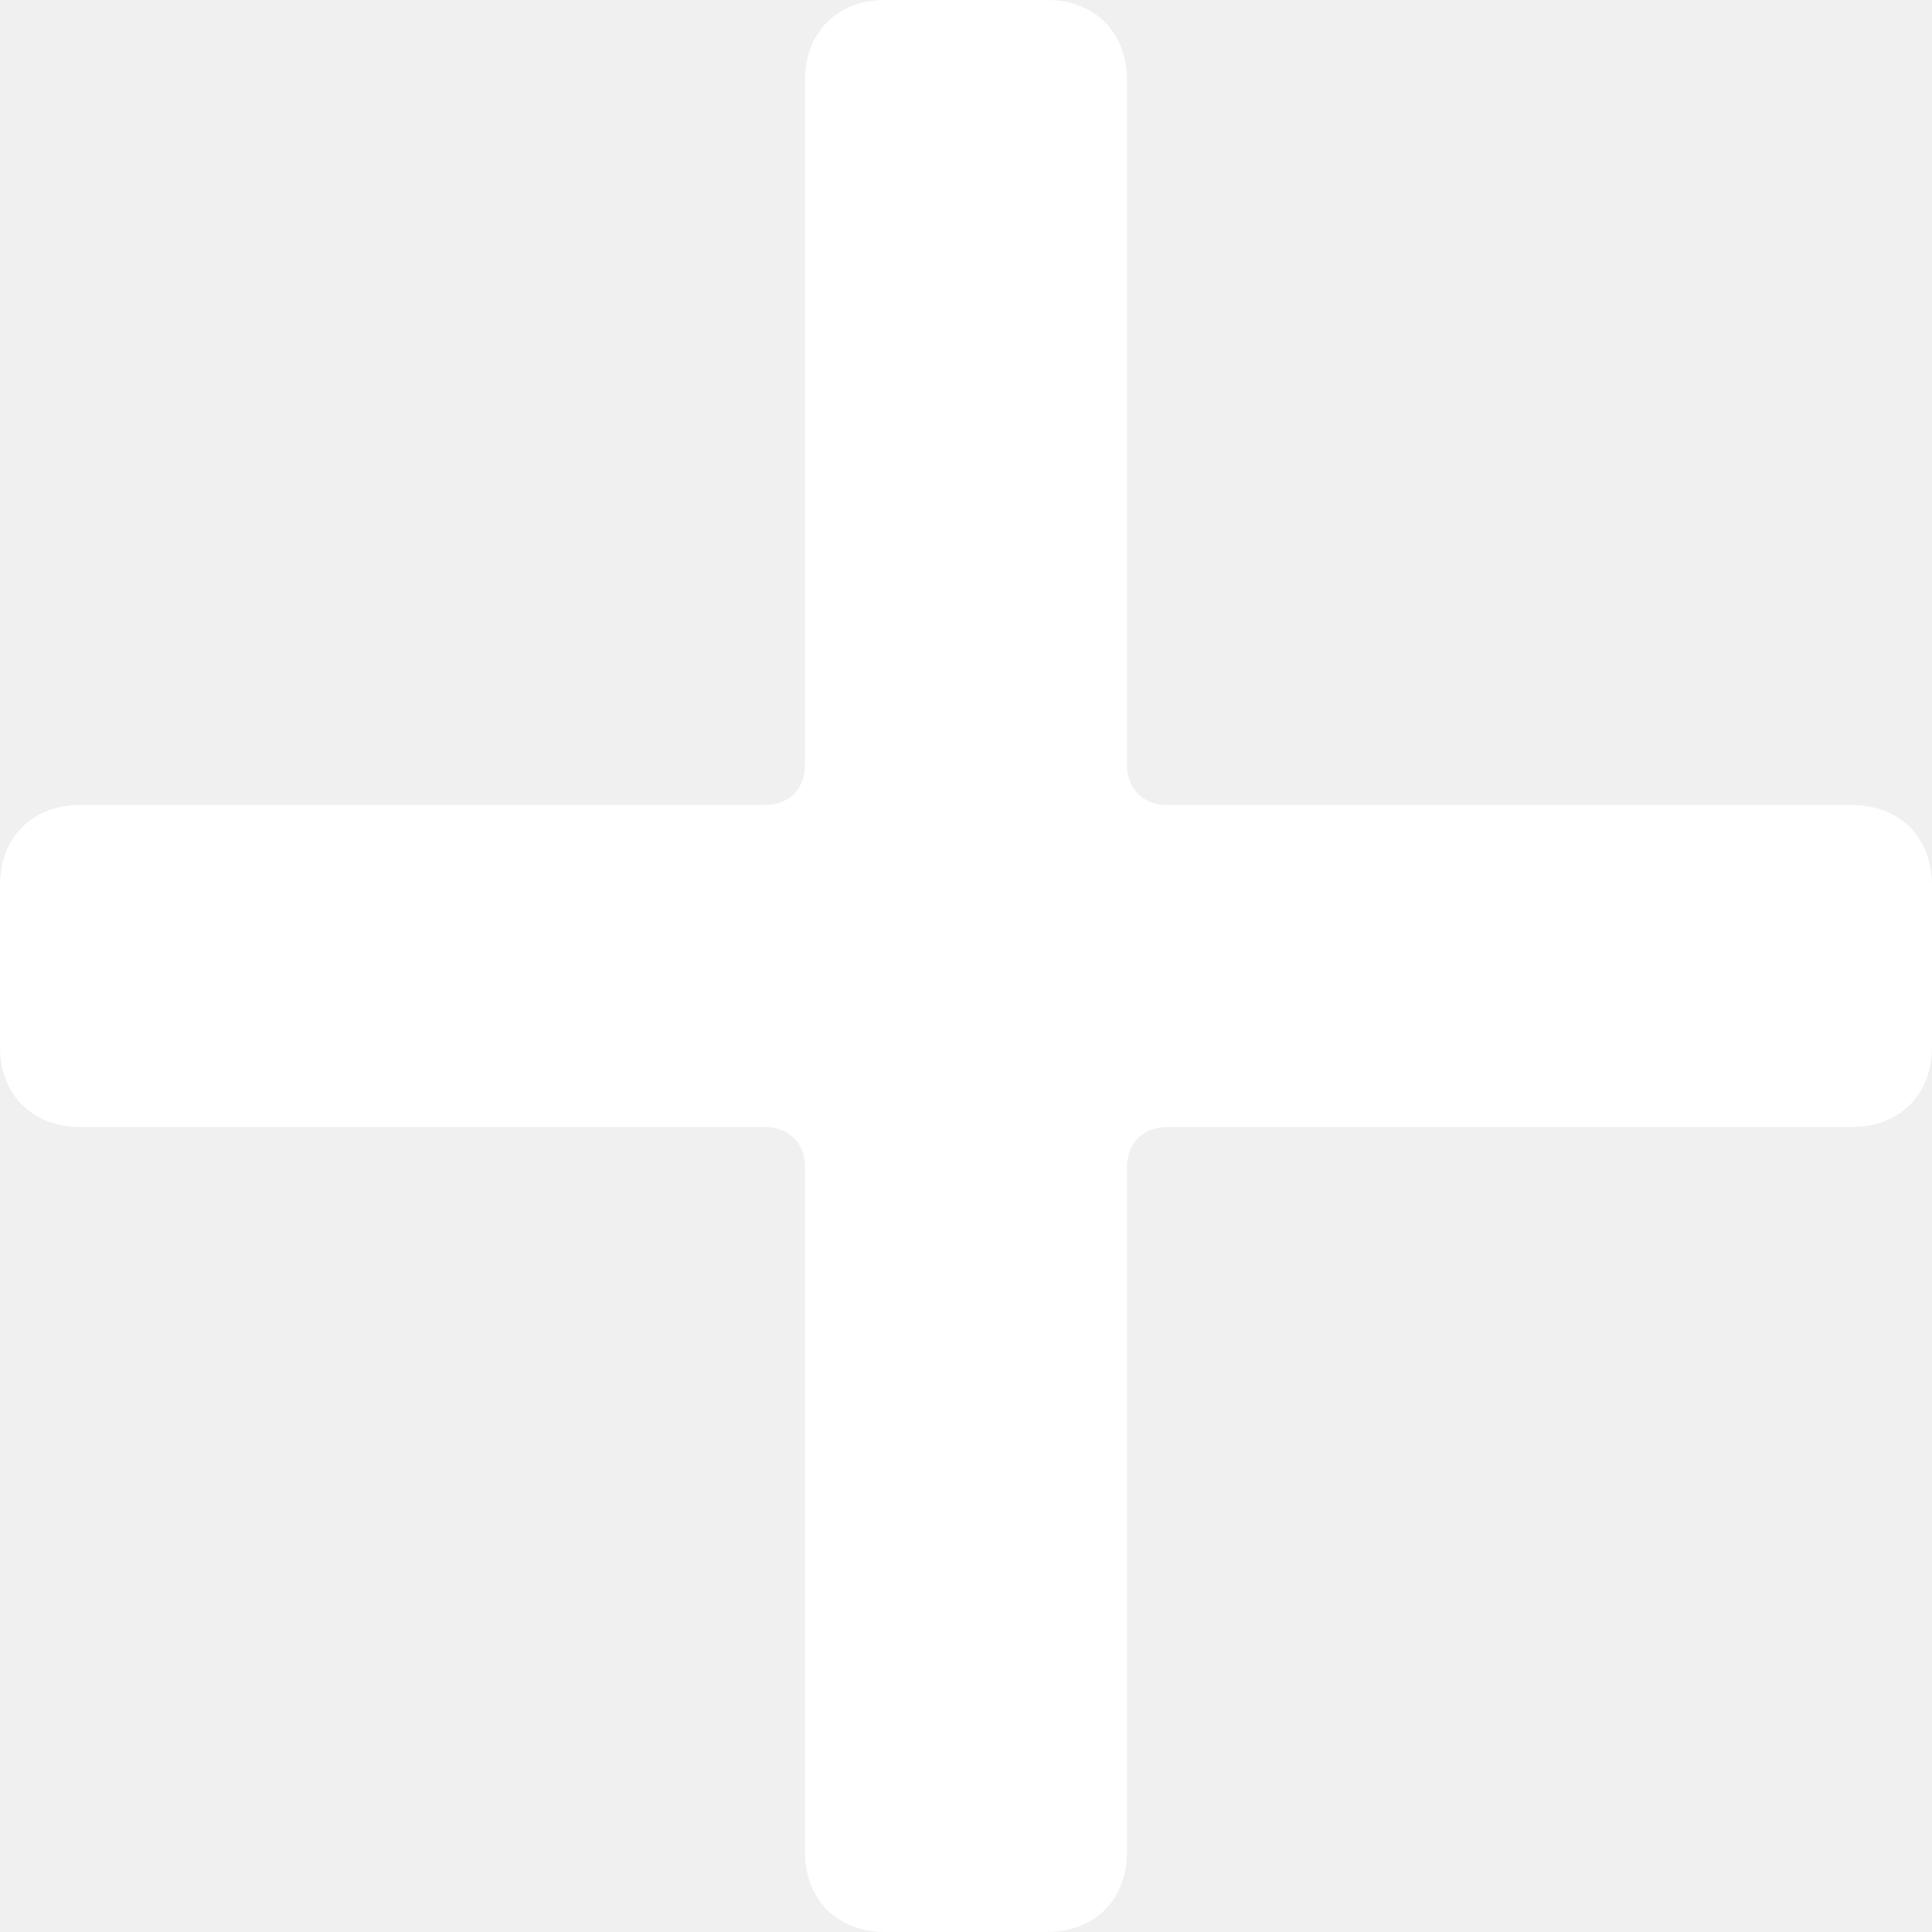
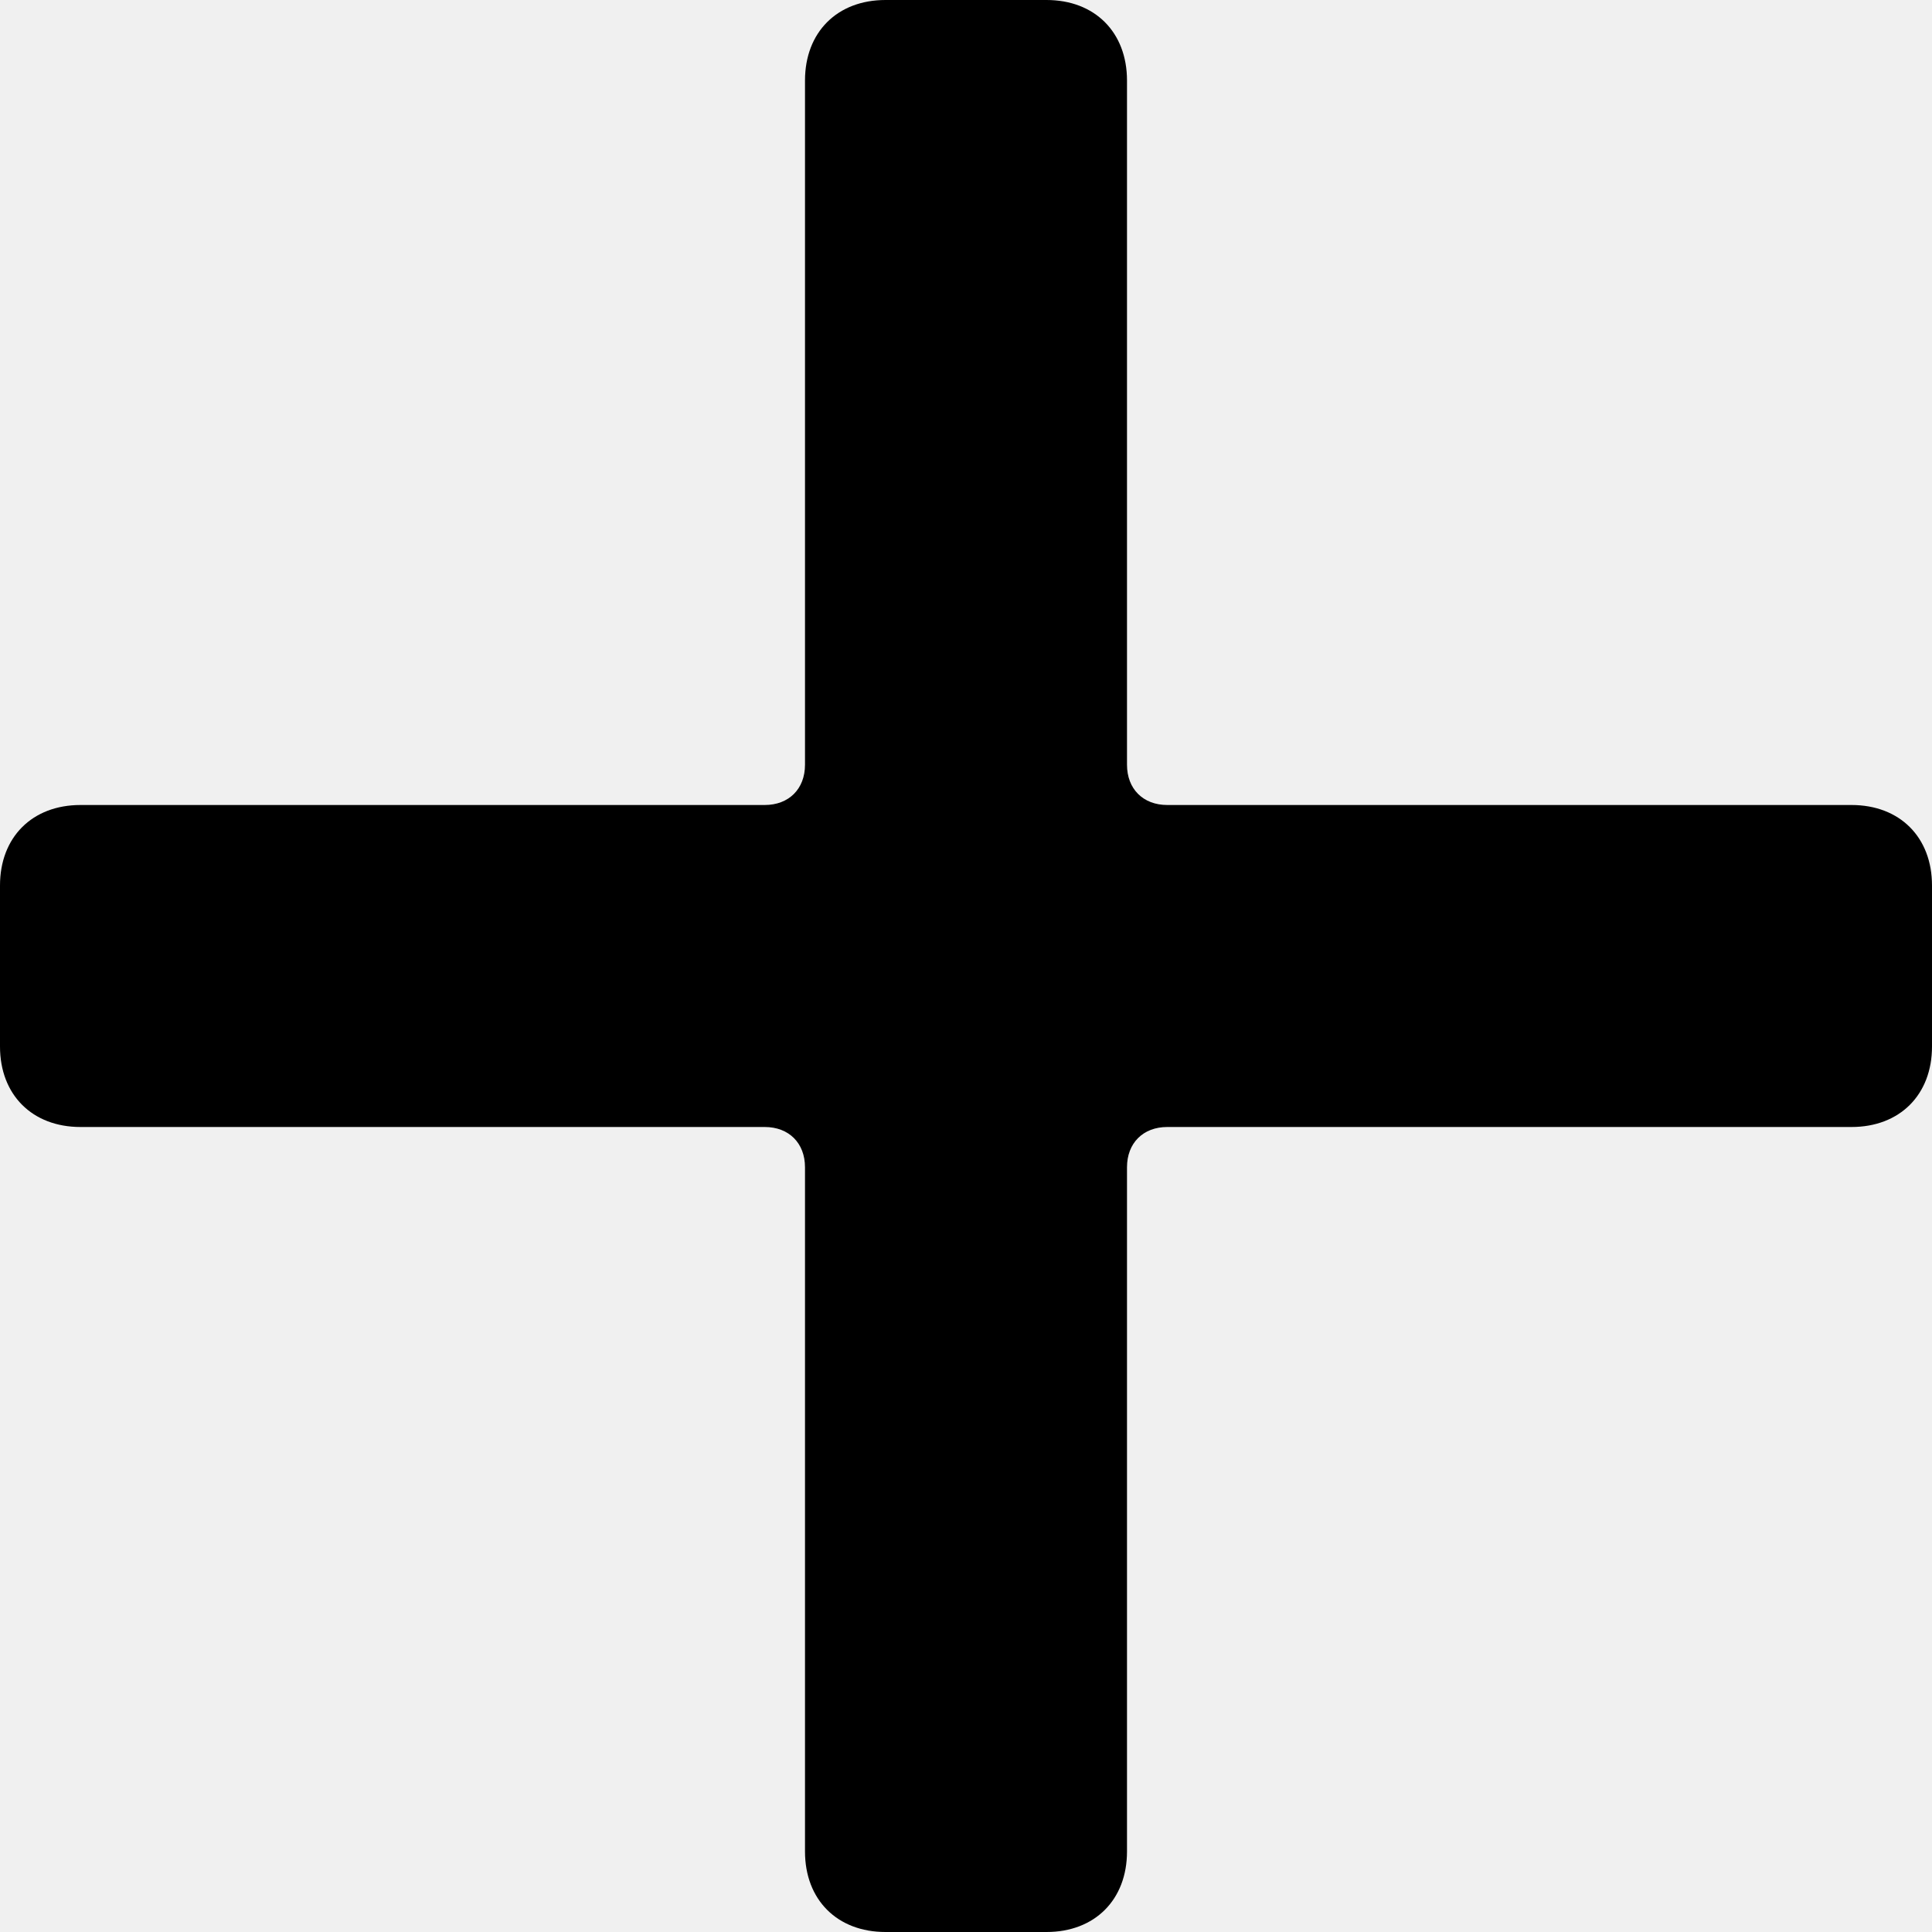
<svg xmlns="http://www.w3.org/2000/svg" version="1.1" viewBox="0 0 24 24" enable-background="new 0 0 24 24" width="512px" height="512px" class="">
  <g>
-     <path d="m23,10h-8.5c-0.3,0-0.5-0.2-0.5-0.5v-8.5c0-0.6-0.4-1-1-1h-2c-0.6,0-1,0.4-1,1v8.5c0,0.3-0.2,0.5-0.5,0.5h-8.5c-0.6,0-1,0.4-1,1v2c0,0.6 0.4,1 1,1h8.5c0.3,0 0.5,0.2 0.5,0.5v8.5c0,0.6 0.4,1 1,1h2c0.6,0 1-0.4 1-1v-8.5c0-0.3 0.2-0.5 0.5-0.5h8.5c0.6,0 1-0.4 1-1v-2c0-0.6-0.4-1-1-1z" data-original="#000000" class="active-path" data-old_color="#ffffff" fill="#ffffff" />
+     <path d="m23,10h-8.5c-0.3,0-0.5-0.2-0.5-0.5v-8.5c0-0.6-0.4-1-1-1h-2c-0.6,0-1,0.4-1,1v8.5c0,0.3-0.2,0.5-0.5,0.5h-8.5c-0.6,0-1,0.4-1,1v2c0,0.6 0.4,1 1,1h8.5c0.3,0 0.5,0.2 0.5,0.5v8.5c0,0.6 0.4,1 1,1h2c0.6,0 1-0.4 1-1v-8.5c0-0.3 0.2-0.5 0.5-0.5h8.5c0.6,0 1-0.4 1-1v-2c0-0.6-0.4-1-1-1z" data-original="#000000" class="active-path" data-old_color="#ffffff" />
  </g>
</svg>
